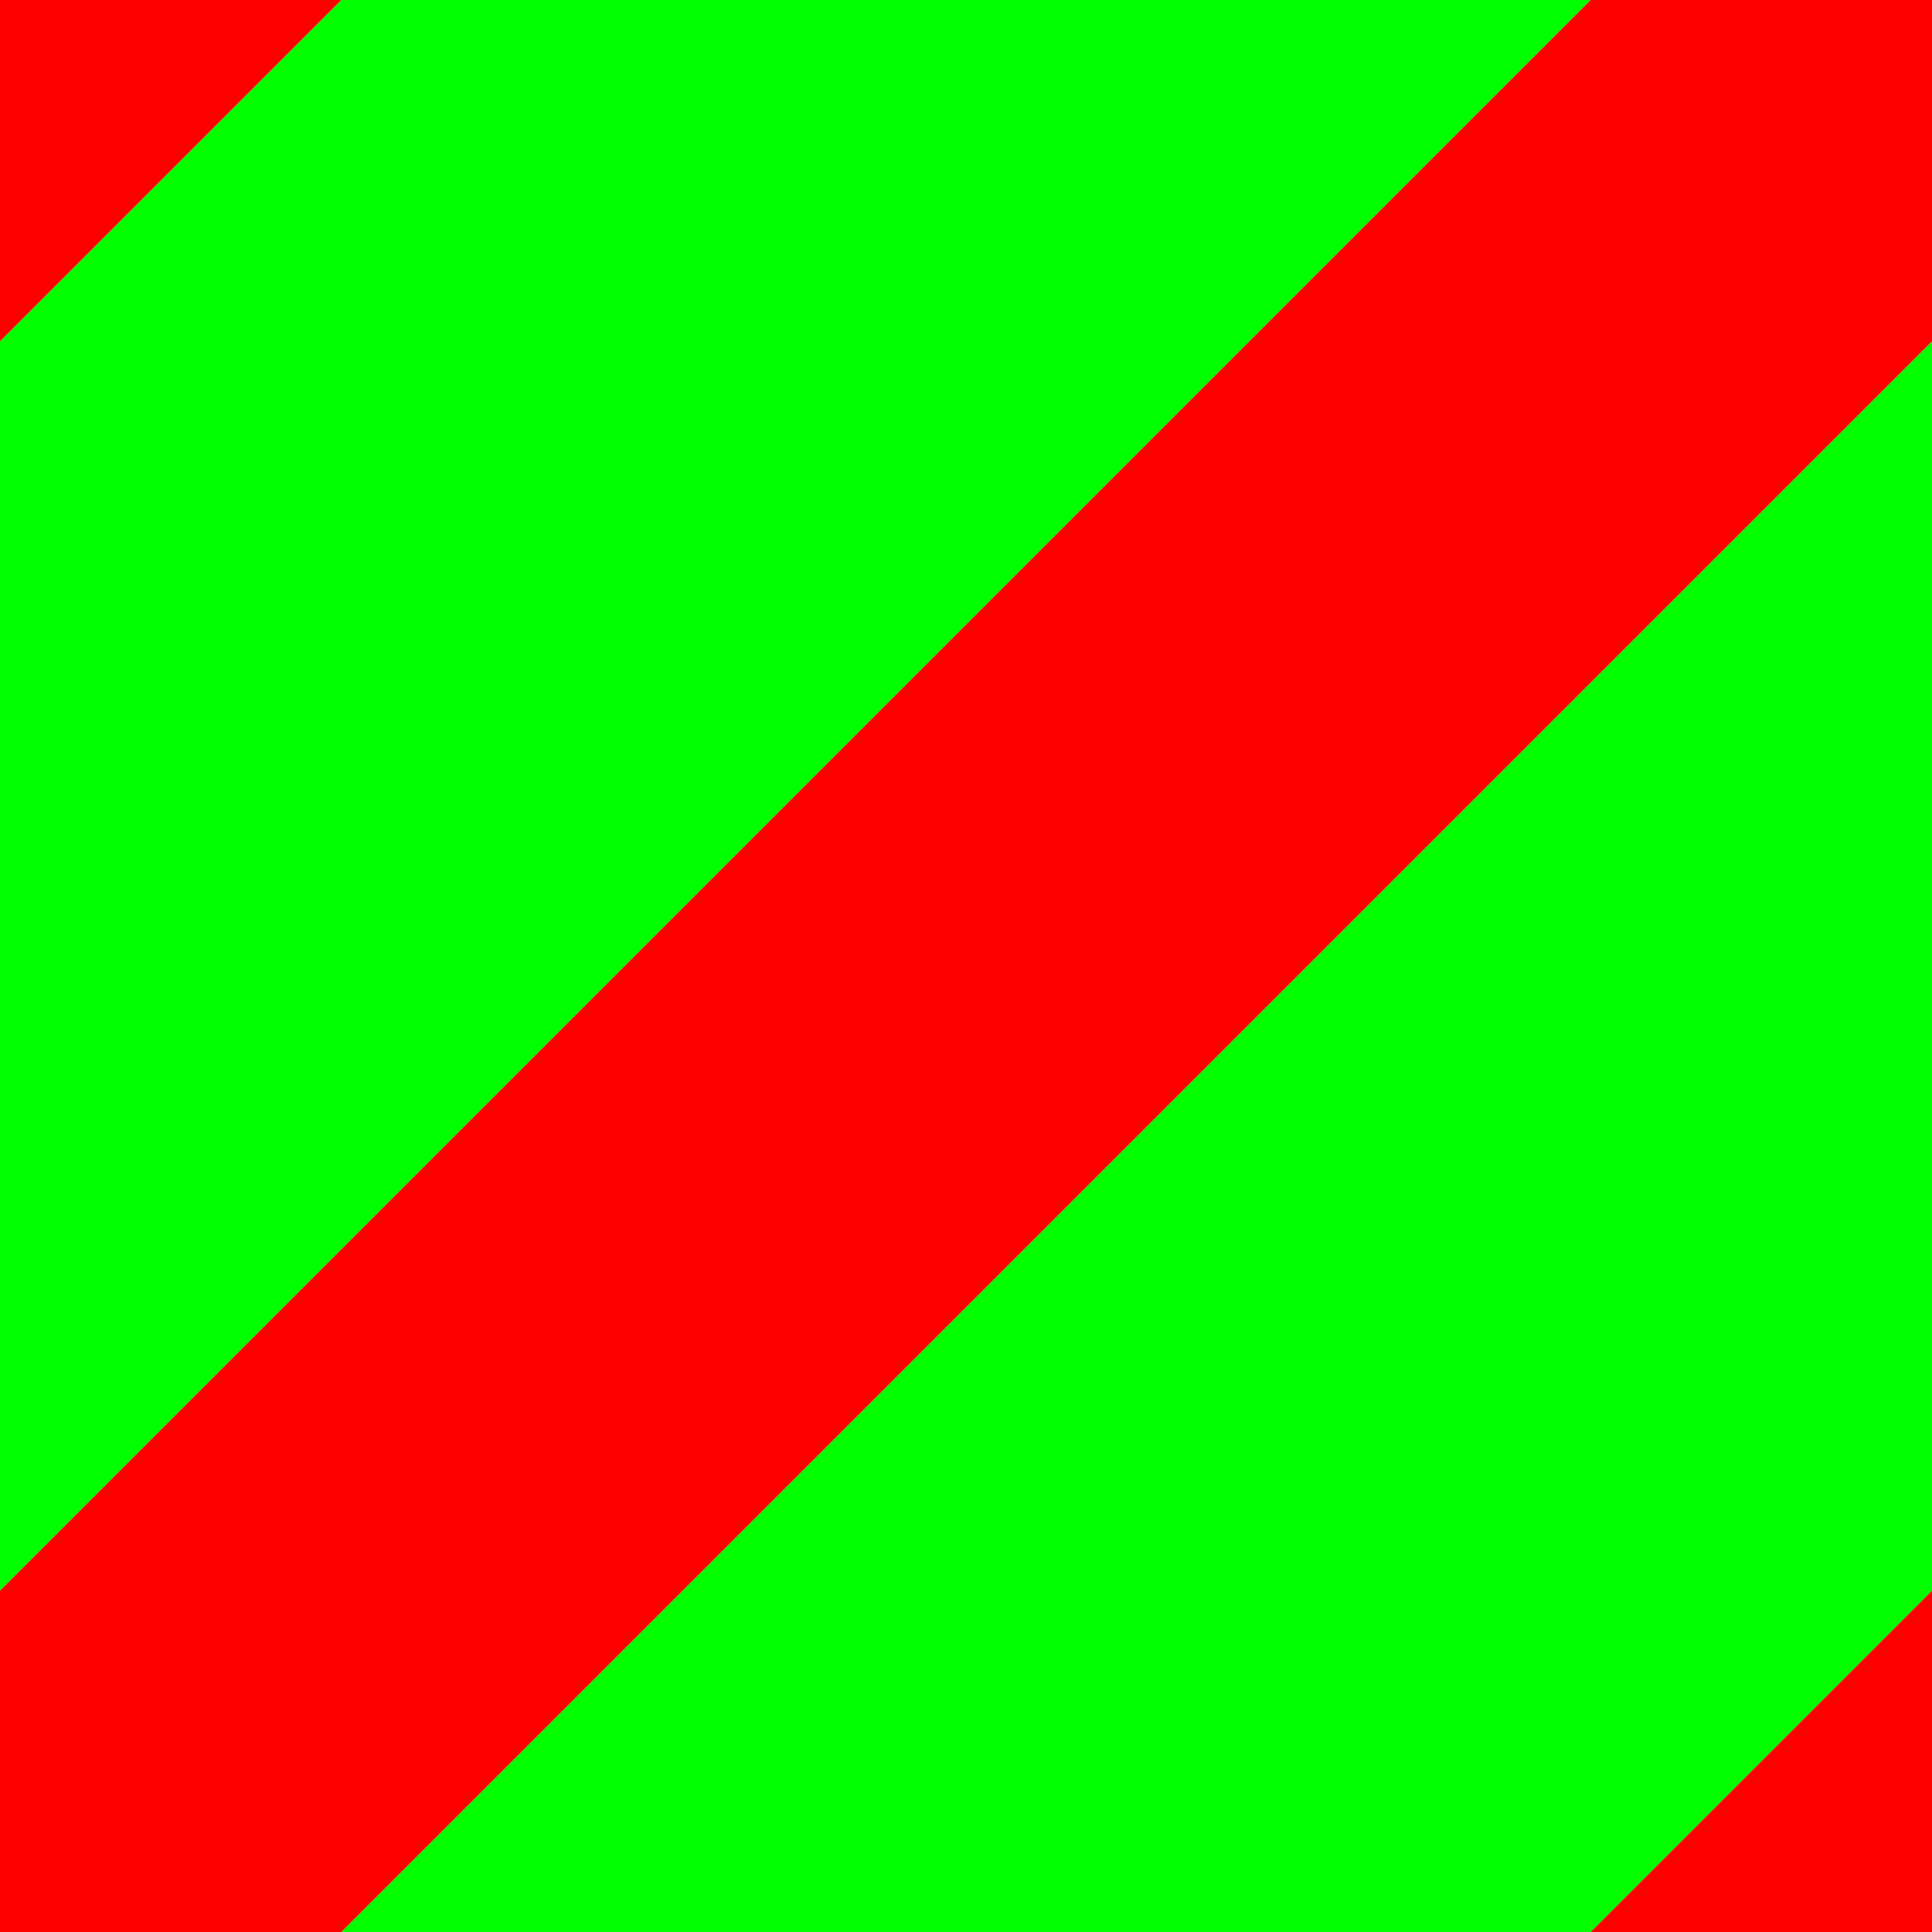
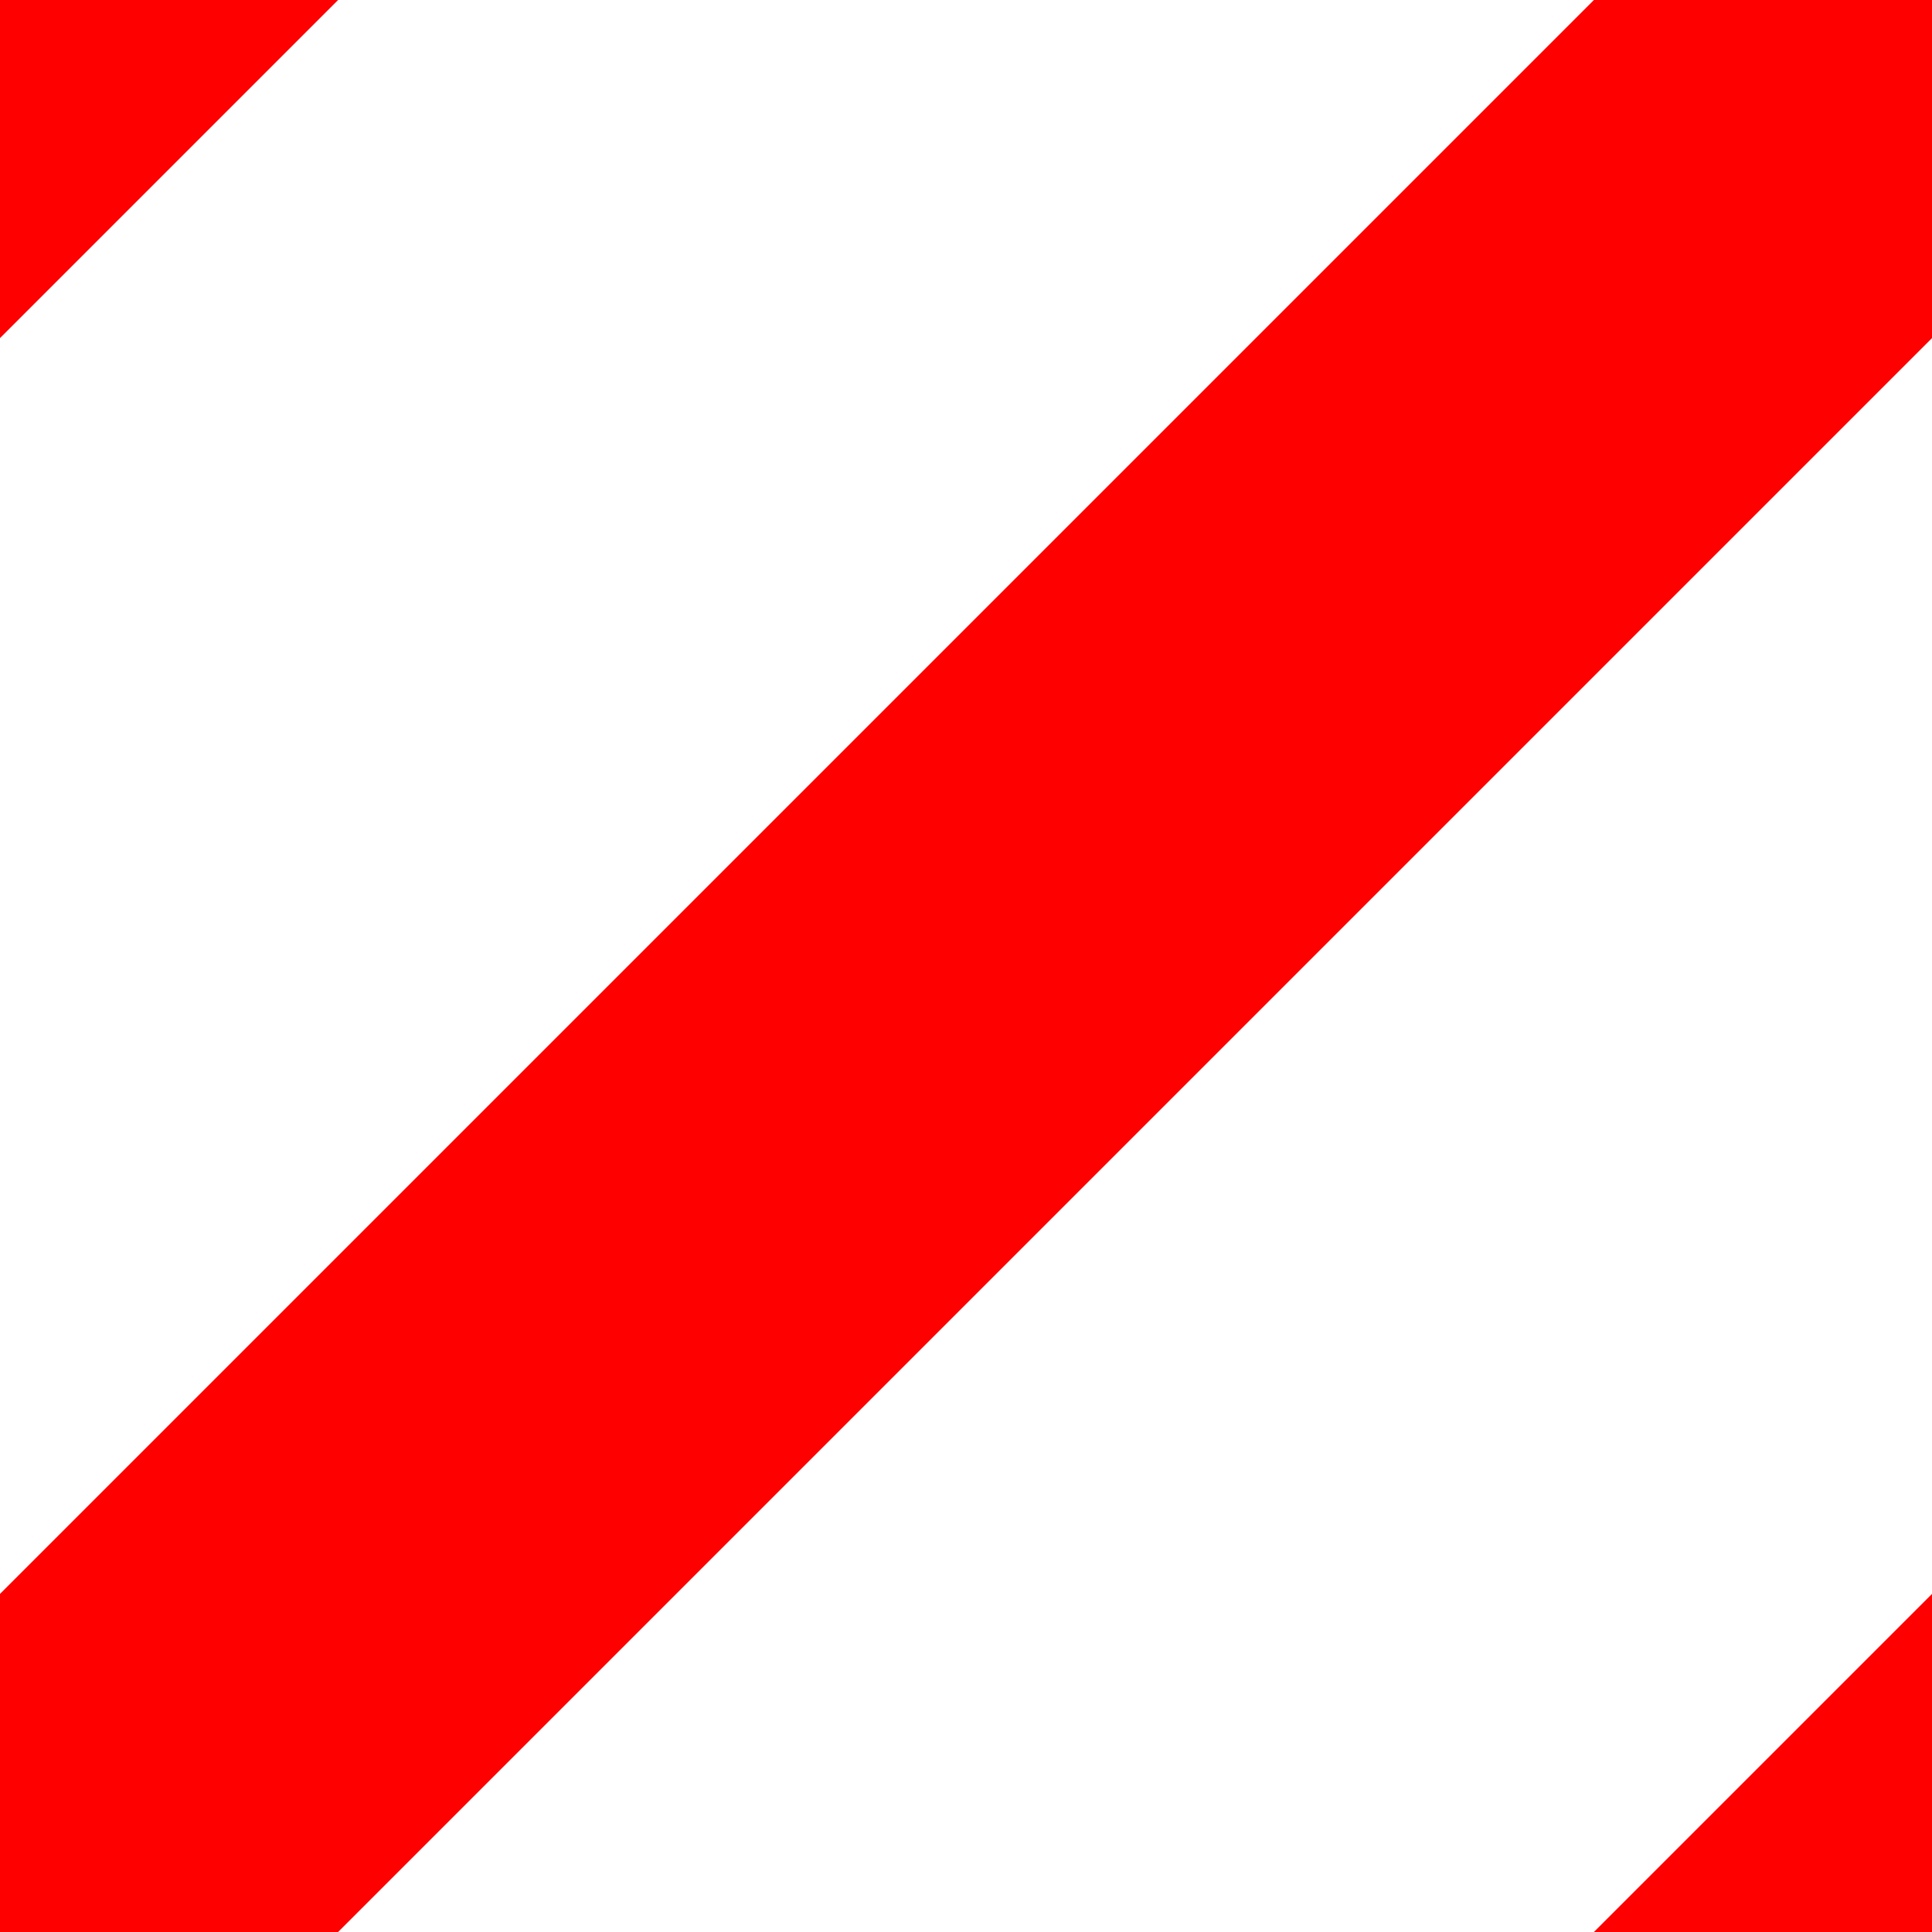
- <svg xmlns="http://www.w3.org/2000/svg" version="1.1" id="Layer_1" x="0px" y="0px" width="12px" height="12px" viewBox="0 0 12 12" enable-background="new 0 0 12 12" xml:space="preserve">
-   <path fill="#FF0000" d="M12,2.121V0H9.879L0,9.879V12h2.121L12,2.121z M9.879,12L12,9.879V12H9.879z M0,2.121V0h2.121L0,2.121z" />
-   <text transform="matrix(1 0 0 1 0 -7.2285)" fill="#FF0000" font-family="'ArialMT'" font-size="12">lines-up-b</text>
-   <polygon fill="#00FF00" points="0,9.879 9.879,0 2.121,0 0,2.121 " />
-   <polygon fill="#00FF00" points="2.121,12 12,2.121 12,9.879 9.879,12 " />
+ <svg xmlns="http://www.w3.org/2000/svg" version="1.1" id="Layer_1" x="0px" y="0px" viewBox="-251 358.5 12 12" style="enable-background:new -251 358.5 12 12;" xml:space="preserve">
+   <style type="text/css">
+ 	.st0{enable-background:new    ;}
+ 	.st1{fill:#FF0000;}
+ </style>
+   <text transform="matrix(1 0 0 1 -251 351.2715)" style="font-family:'ArialMT'; font-size:12px;">lines-up-b</text>
+   <path class="st1" d="M-239,360.6v-2.1h-2.1l-9.9,9.9v2.1h2.1L-239,360.6z M-241.1,370.5l2.1-2.1v2.1H-241.1z M-251,360.6v-2.1h2.1  L-251,360.6z" />
</svg>
